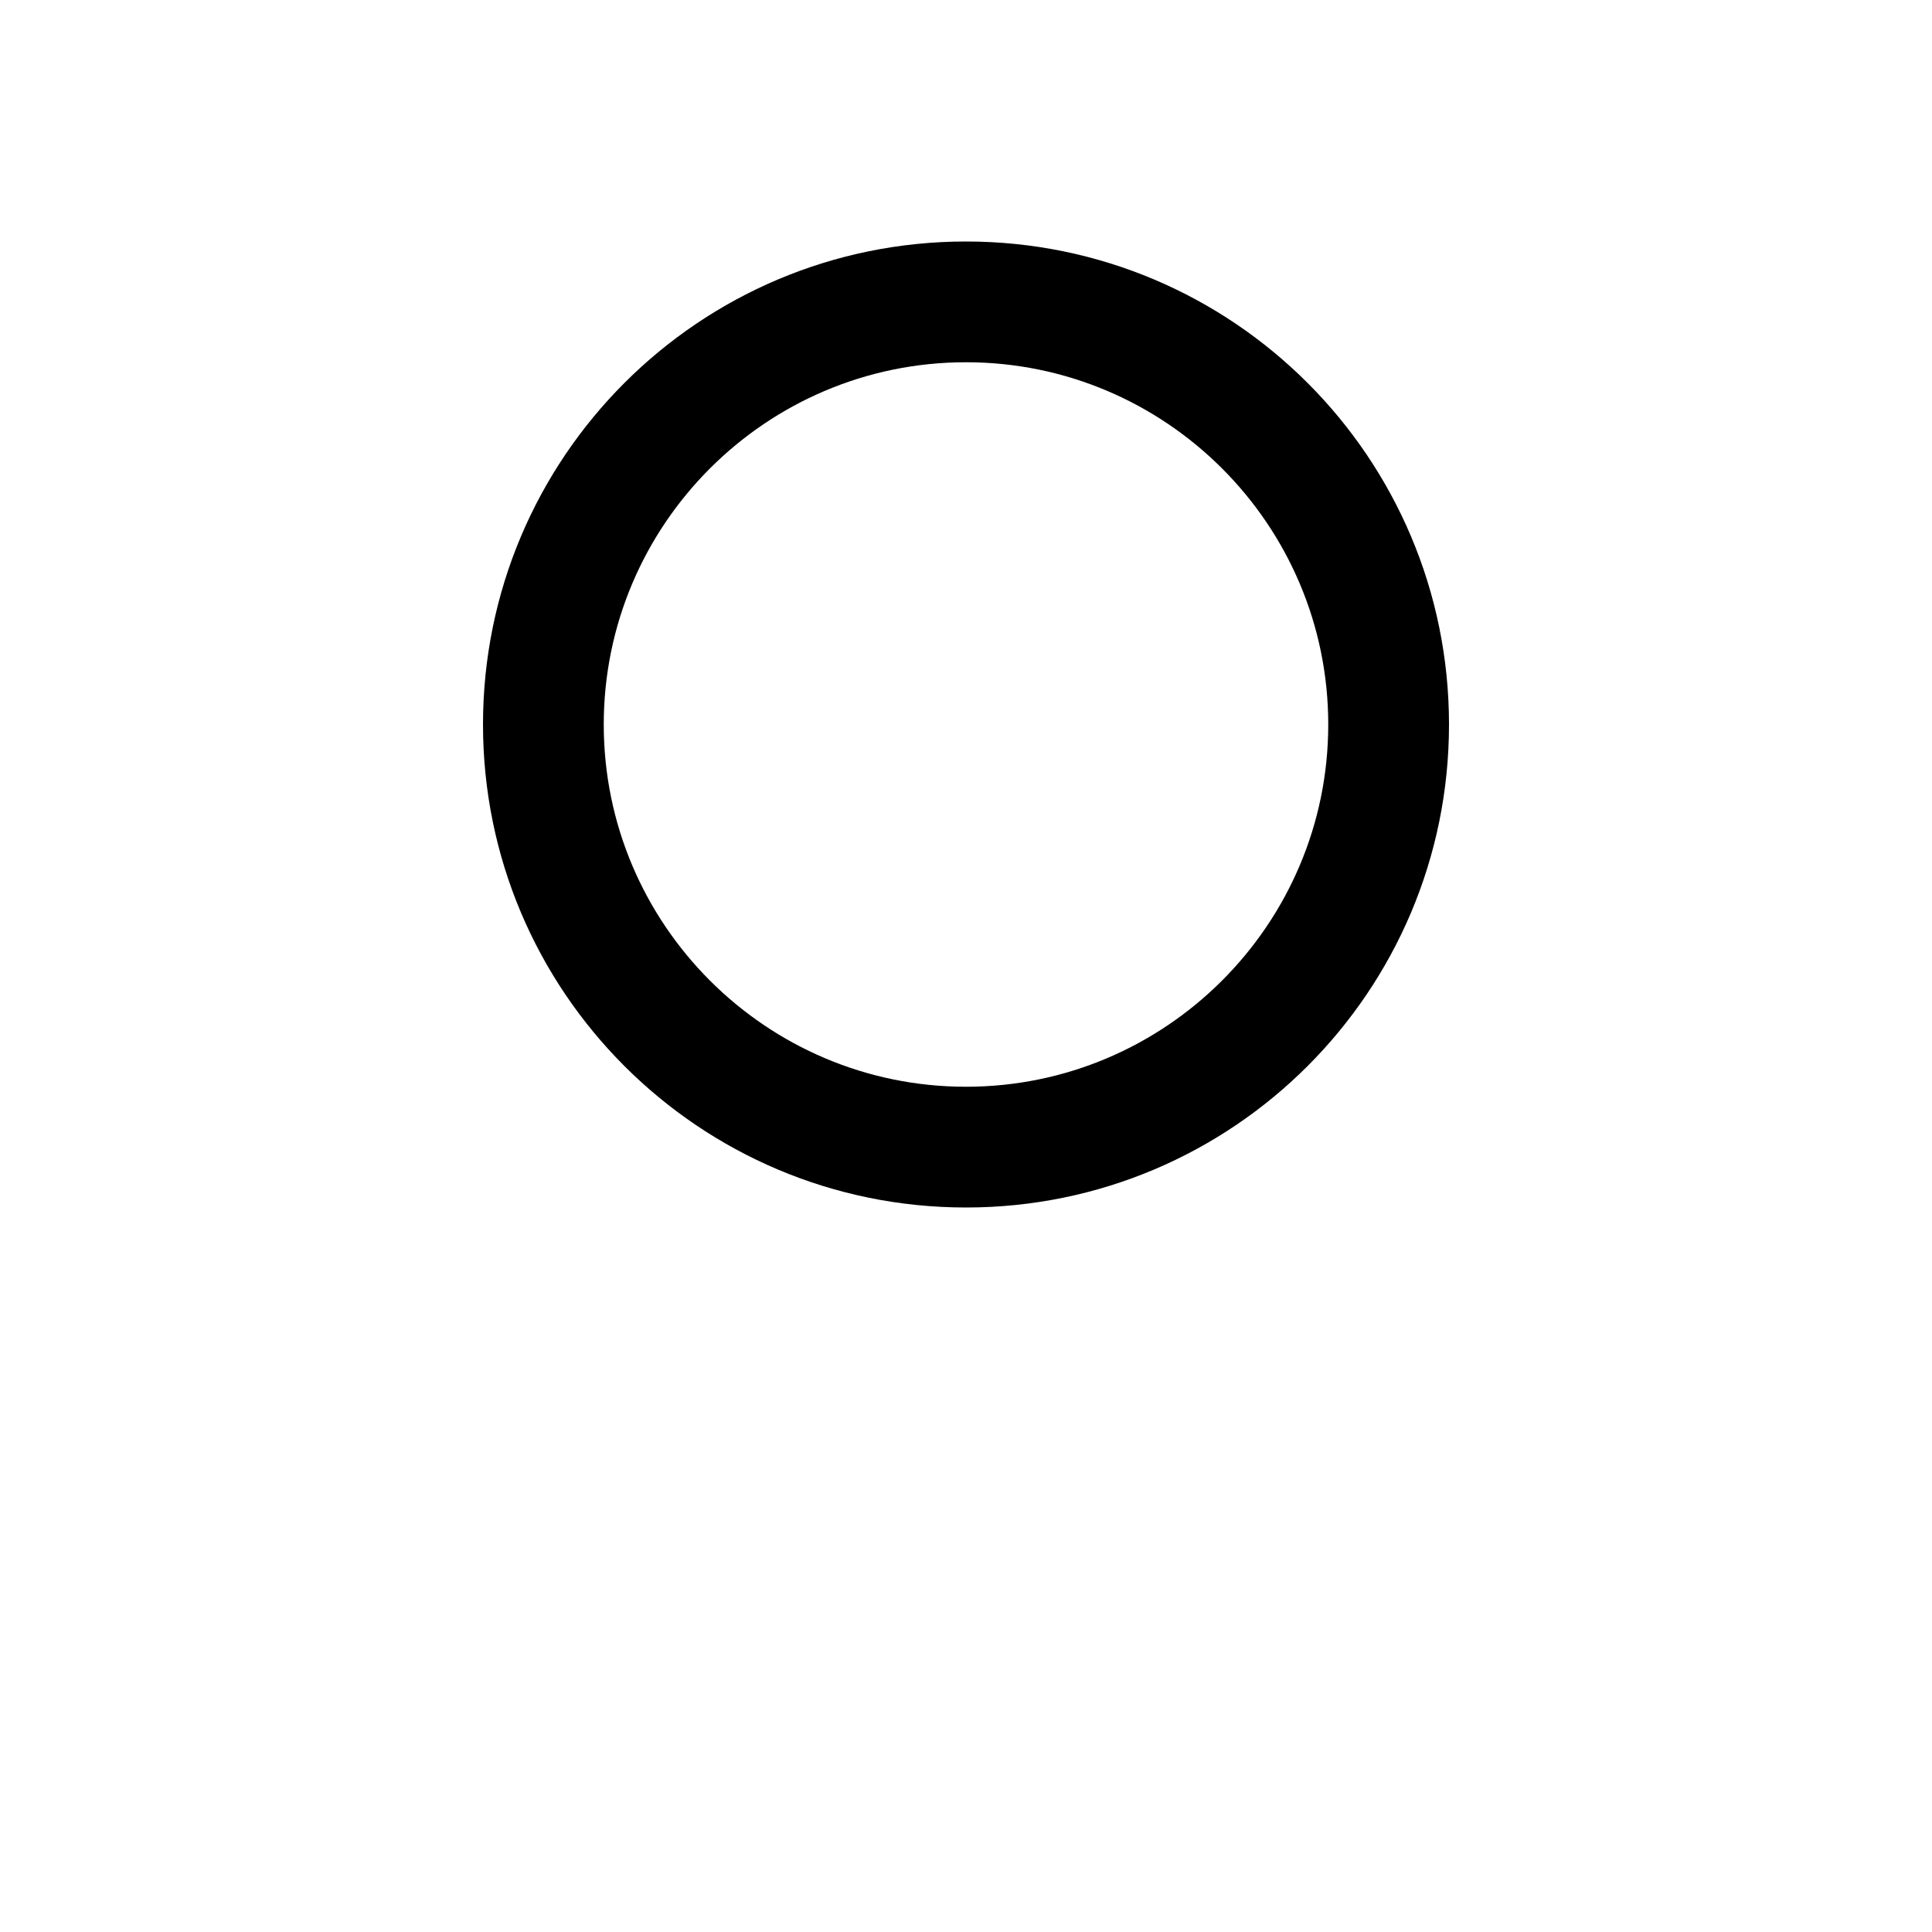
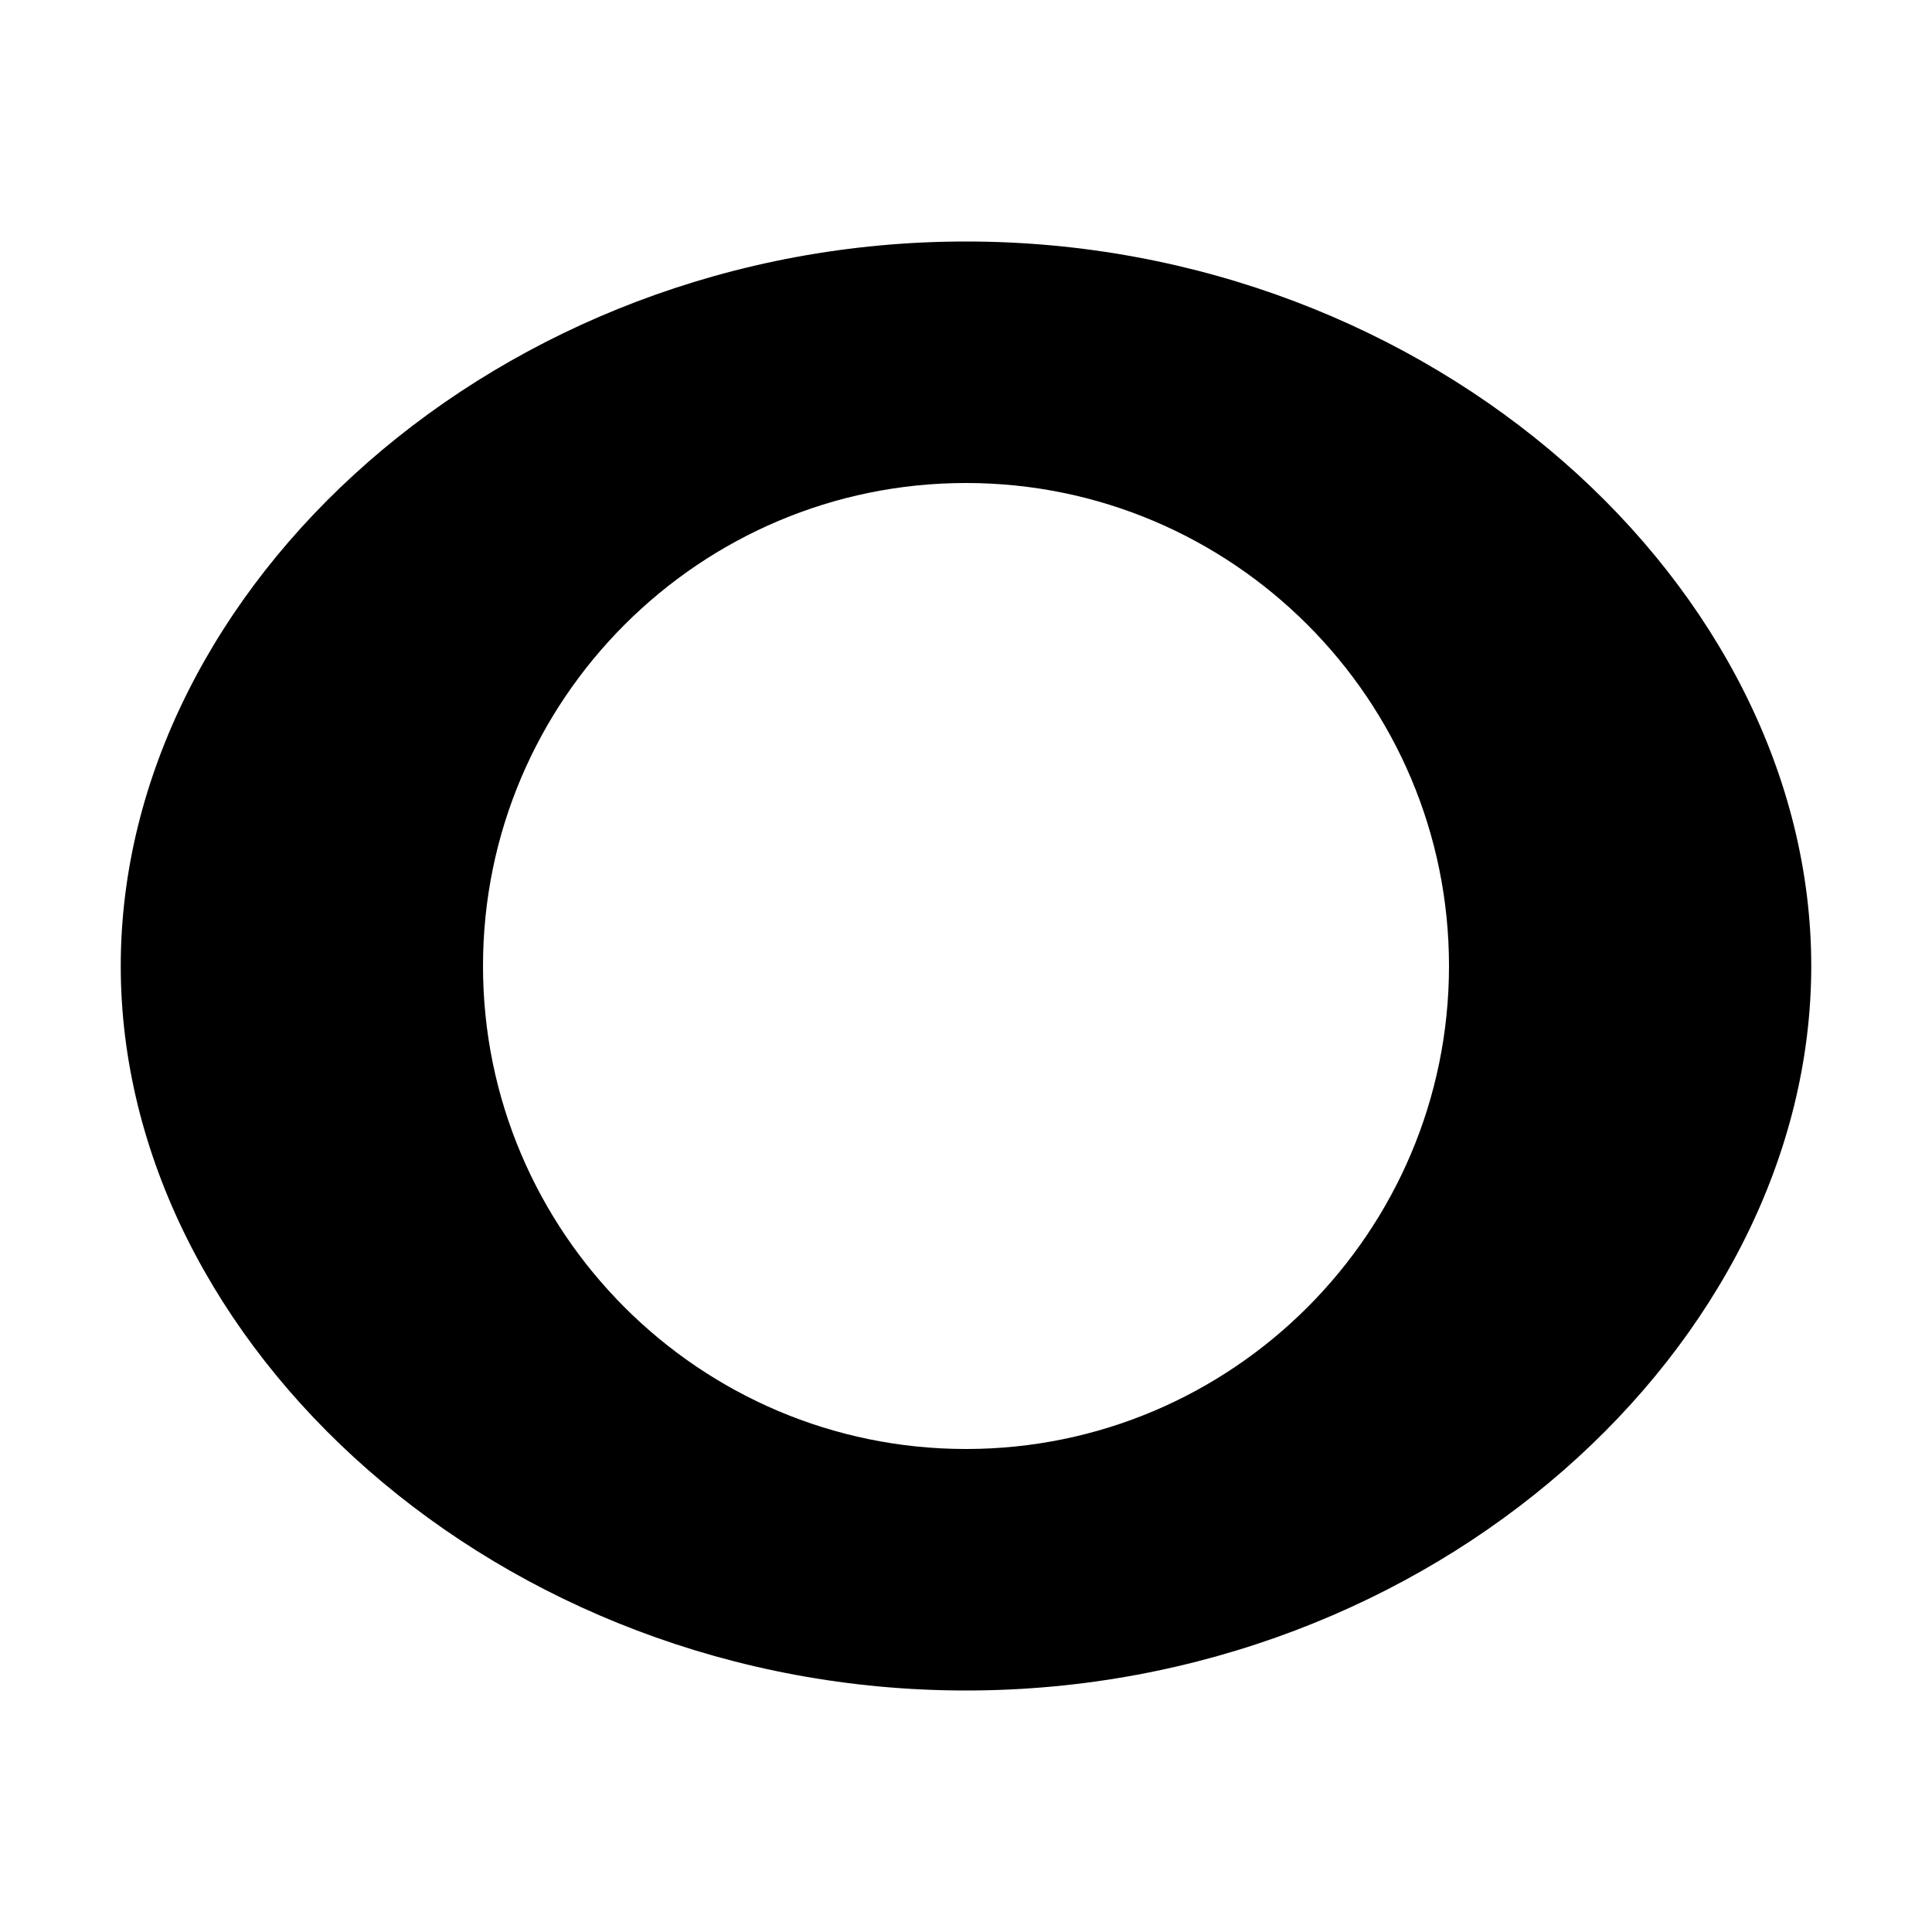
- <svg xmlns="http://www.w3.org/2000/svg" viewBox="0 0 32 32">
-   <path d="M16 4C11.58 4 8 7.58 8 12s3.58 8 8 8 8-3.58 8-8-3.58-8-8-8zm0 14c-3.31 0-6-2.69-6-6s2.69-6 6-6 6 2.69 6 6-2.69 6-6 6z" fill="currentColor" />
+ <svg xmlns="http://www.w3.org/2000/svg" viewBox="0 0 32 32" fill="none">
+   <path d="M16 4C8.268 4 2 9.732 2 16s6.268 12 14 12 14-5.732 14-12S23.732 4 16 4zm0 20c-4.411 0-8-3.589-8-8s3.589-8 8-8 8 3.589 8 8-3.589 8-8 8z" fill="currentColor" />
+   <path d="M16 7c4.97 0 9 2.82 9 6s-4.03 5-9 5-9-1.82-9-5 4.03-6 9-6zm0 2c-3.31 0-6 2.073-6 4.5S12.69 18 16 18s6-2 6-4.5S19.31 9 16 9z" />
</svg>
